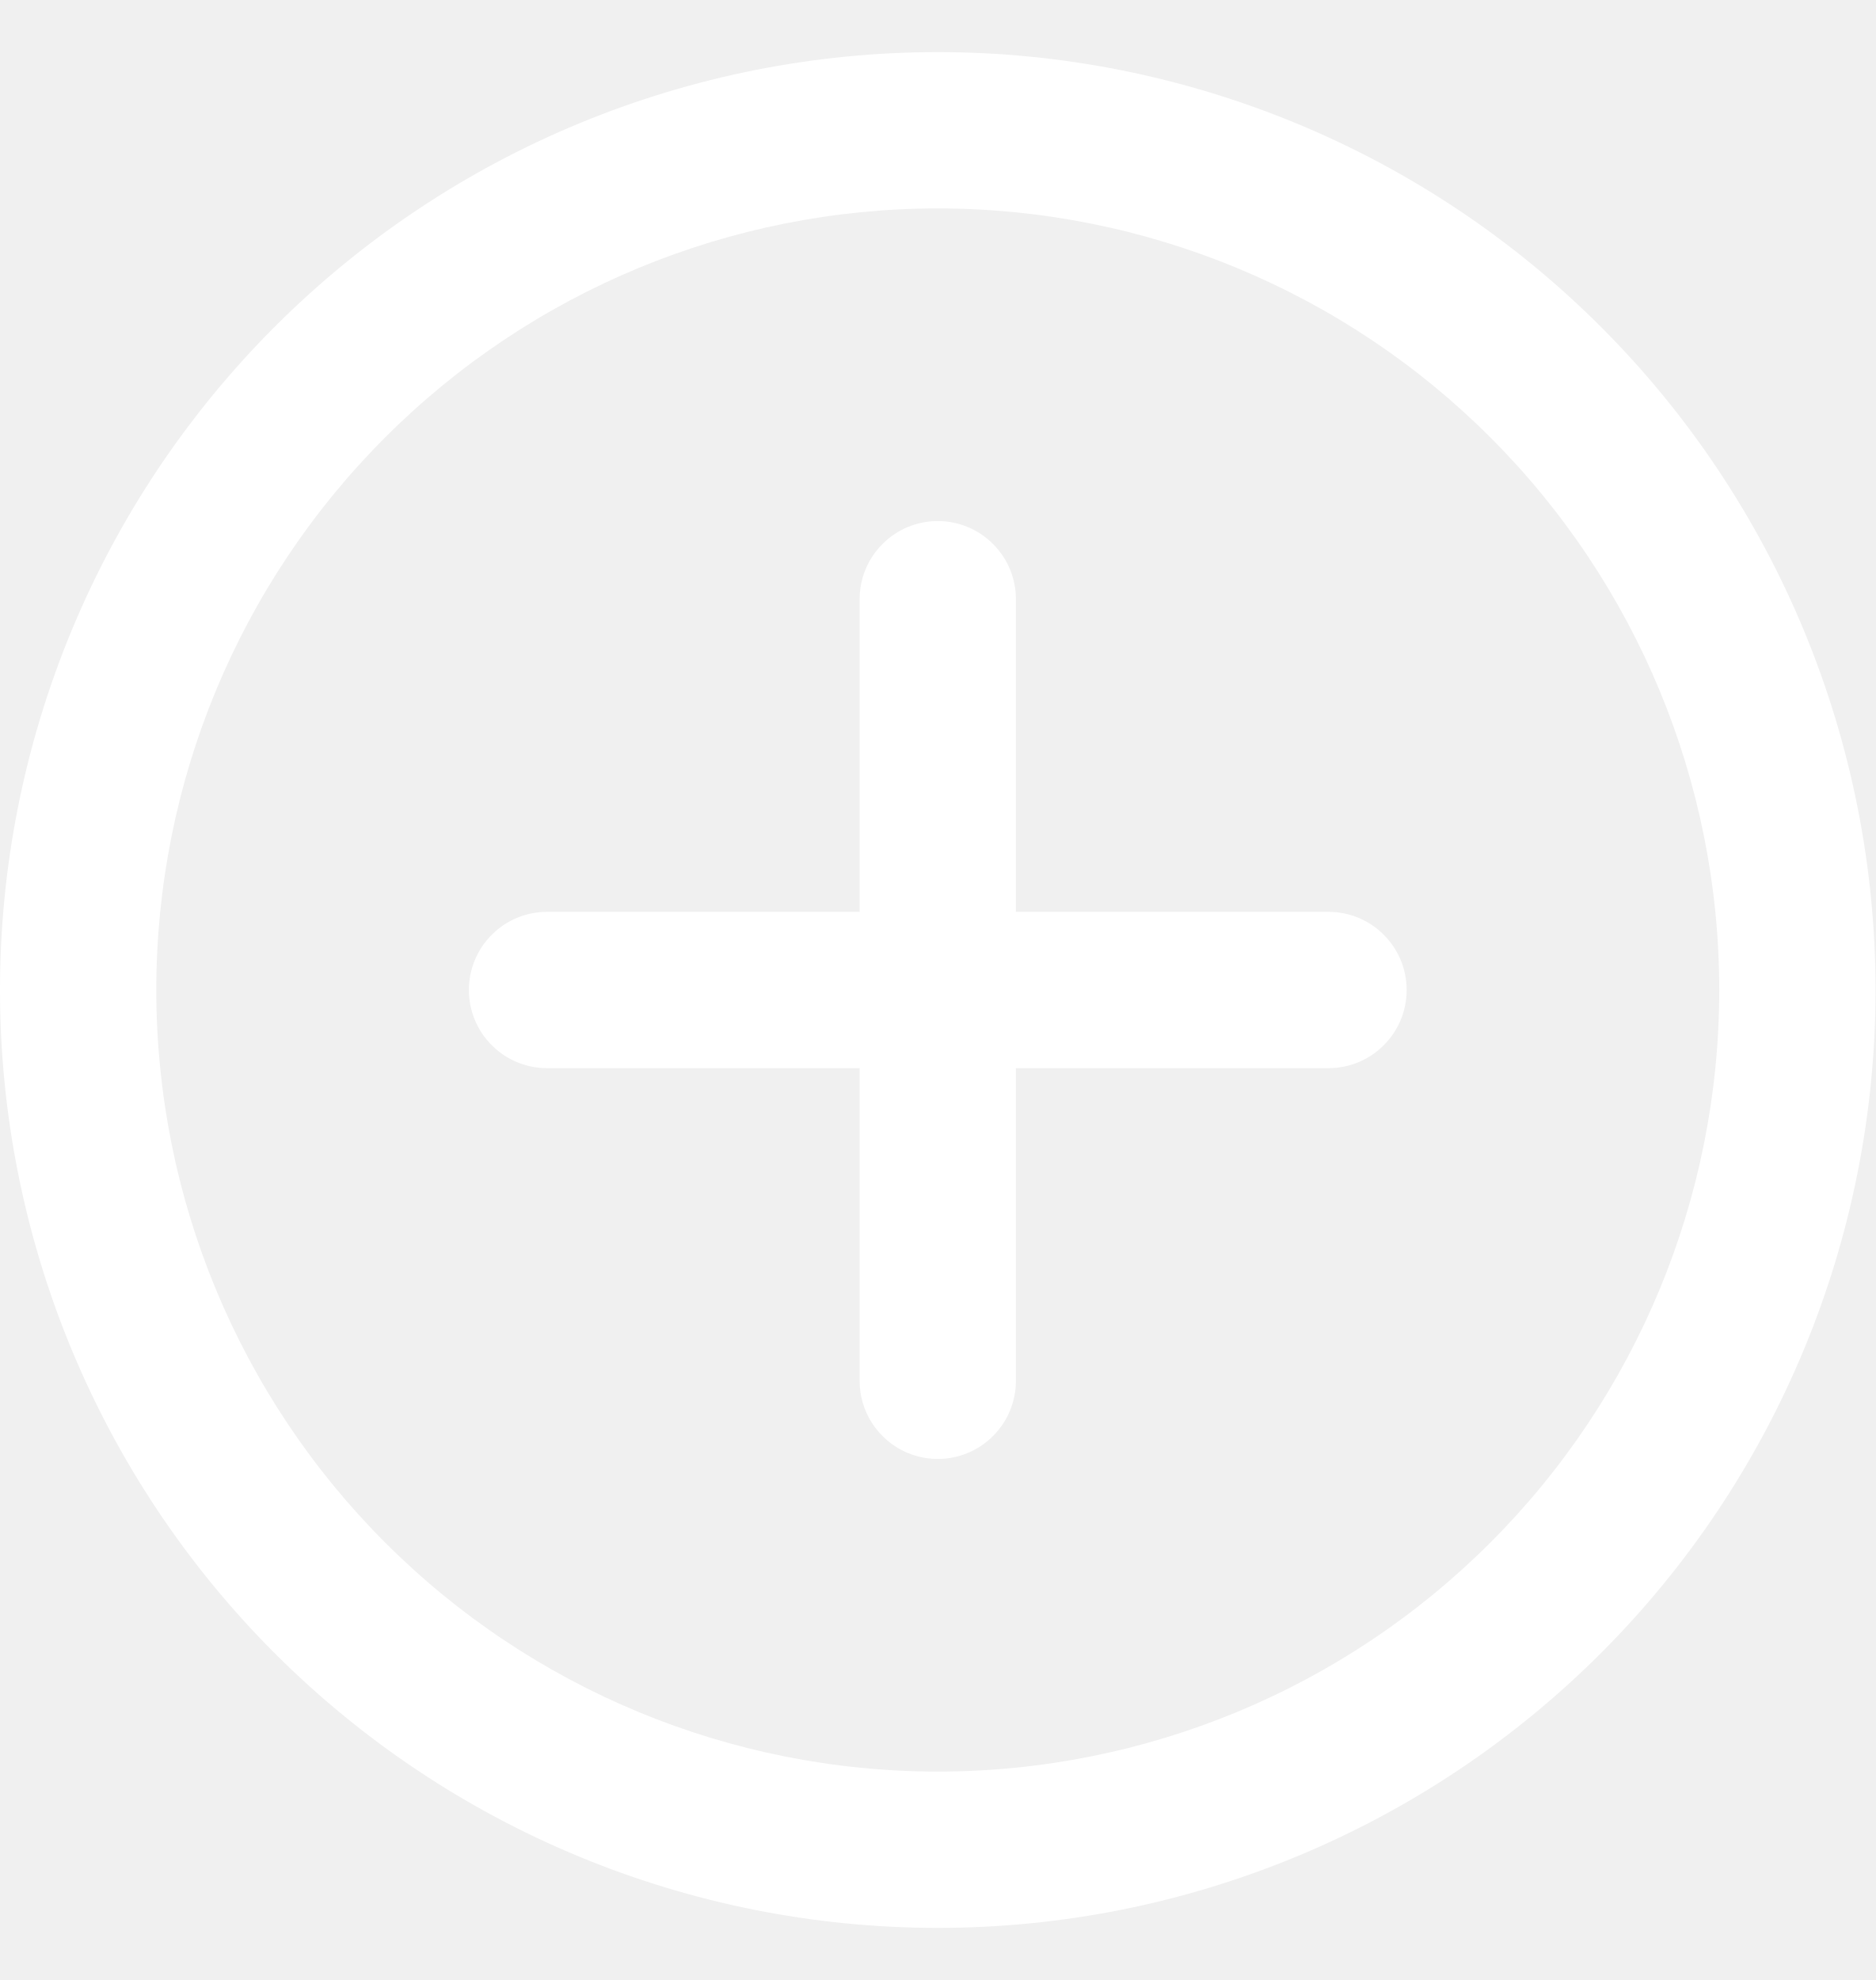
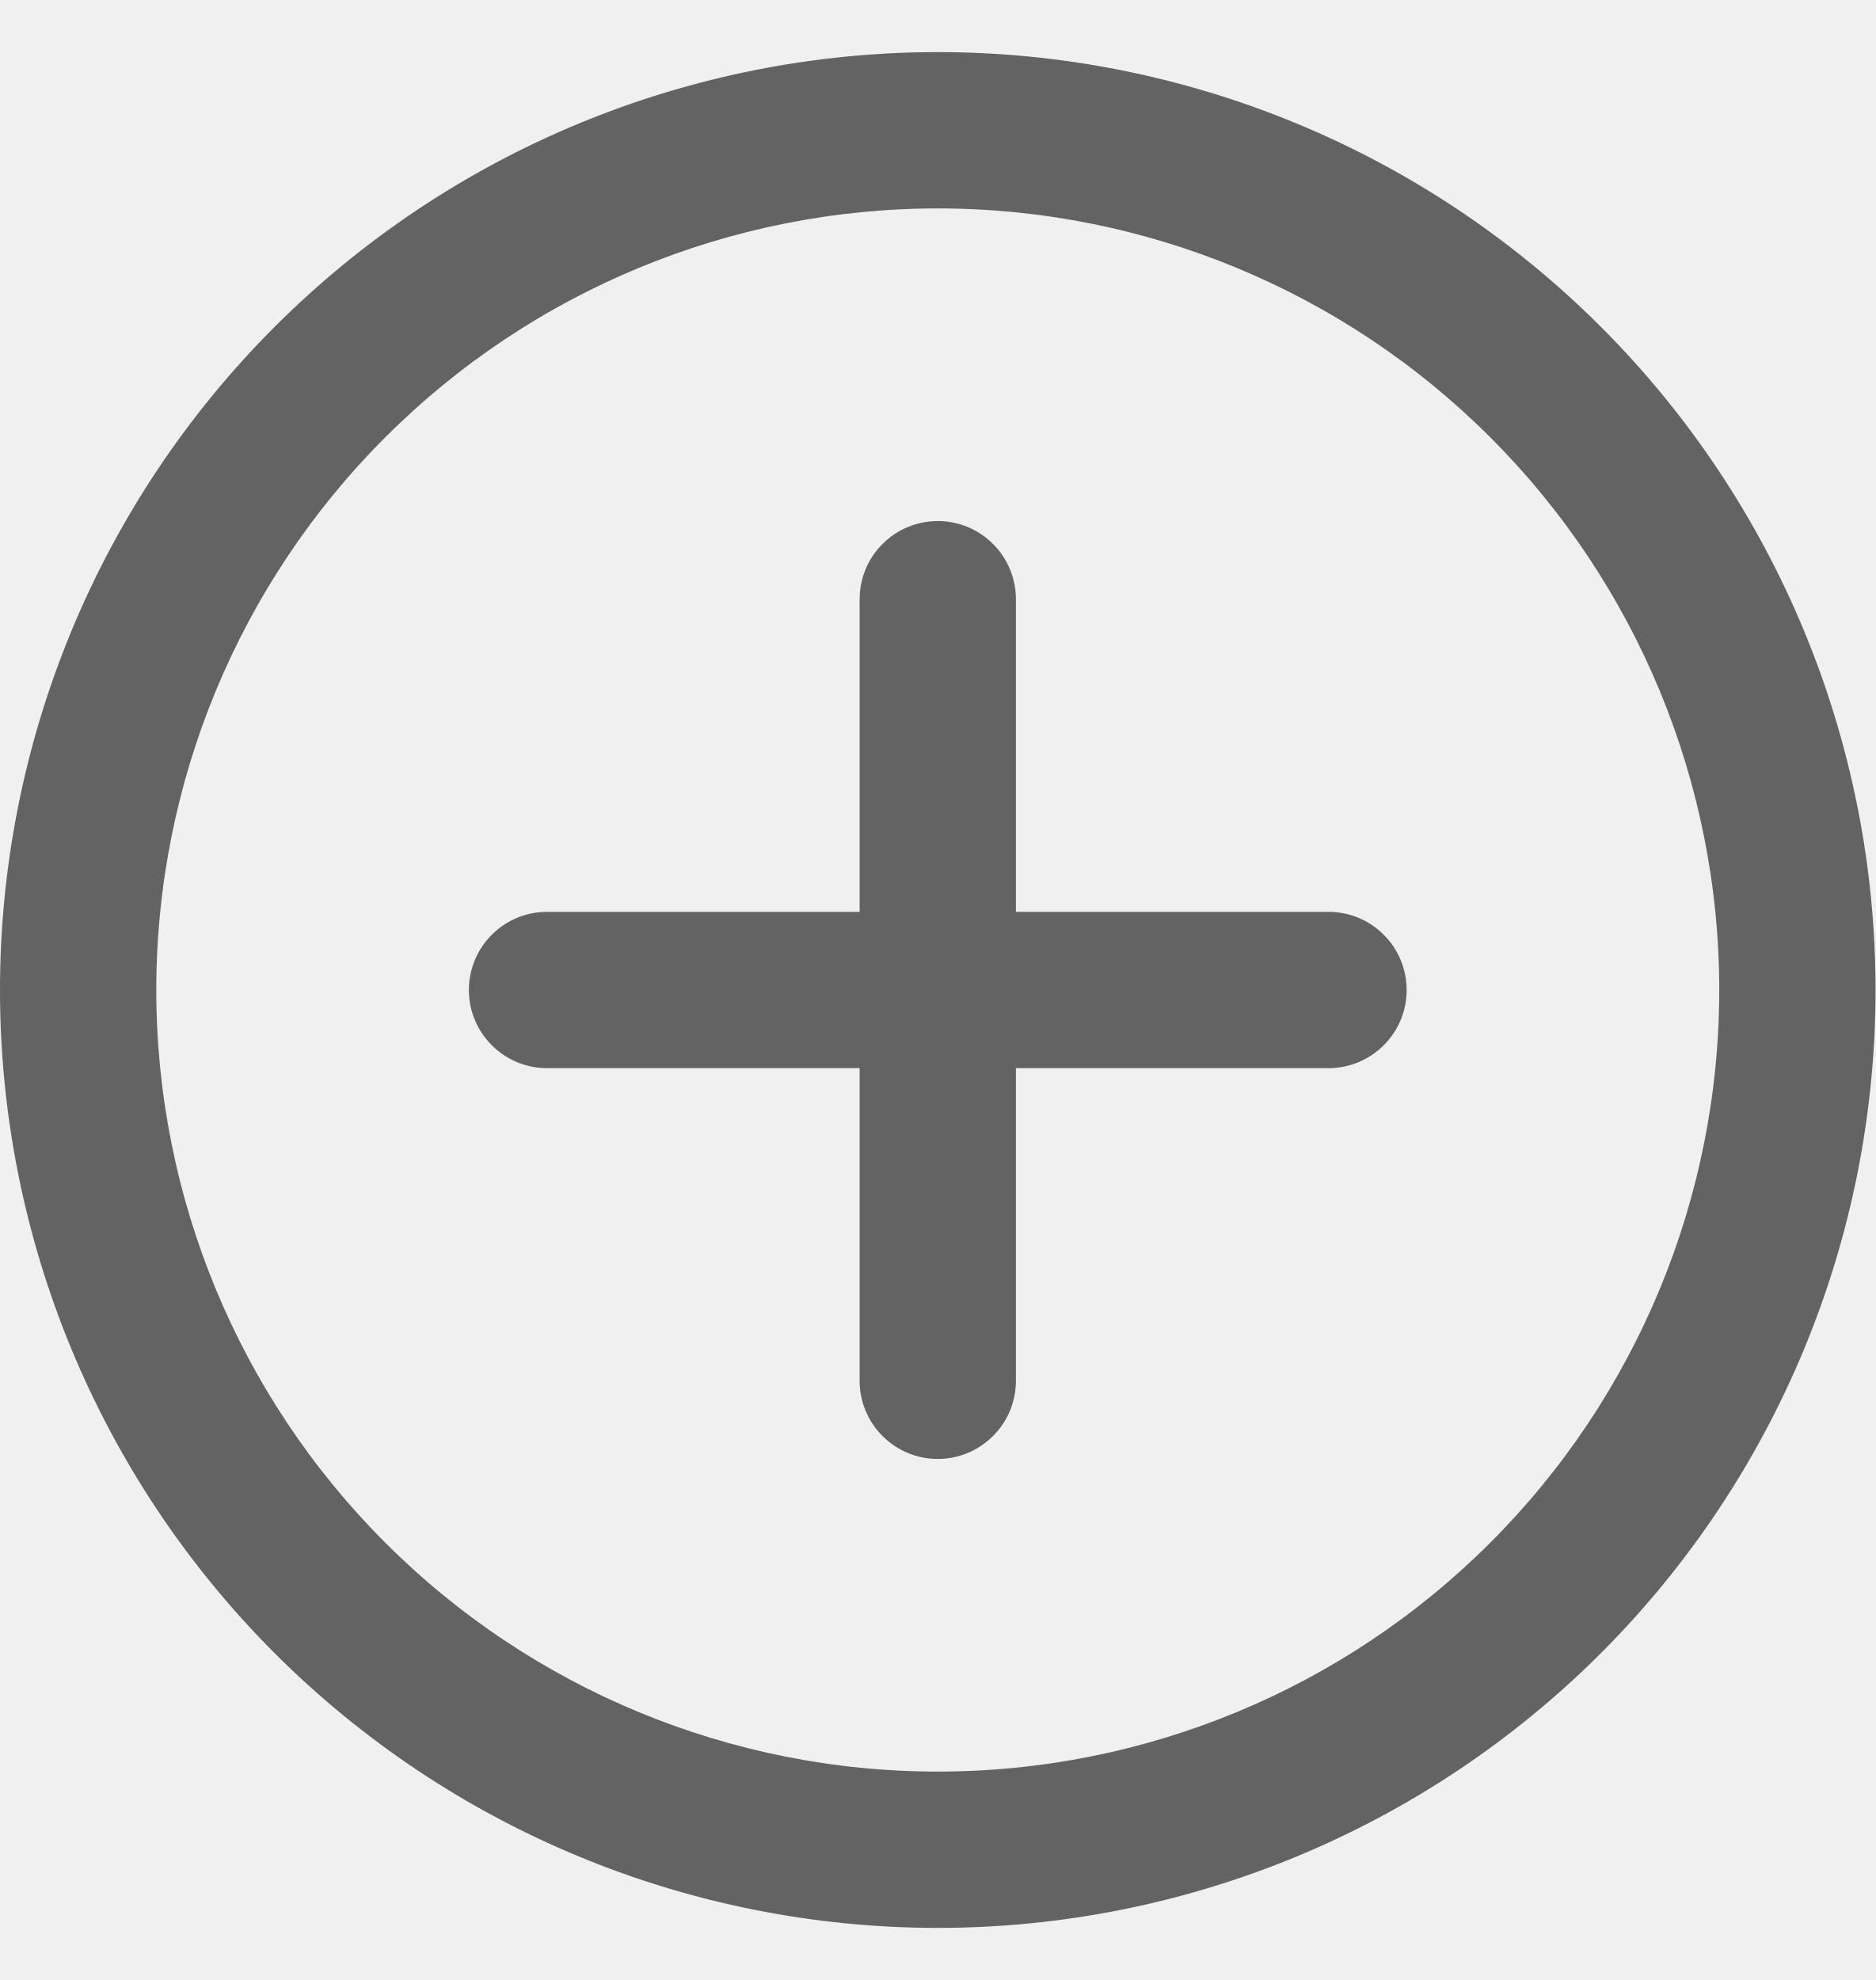
<svg xmlns="http://www.w3.org/2000/svg" width="18" height="19" viewBox="0 0 18 19" fill="none">
-   <path d="M9 5C9.199 5 9.39 5.079 9.53 5.22C9.671 5.36 9.75 5.551 9.75 5.75V8.75H12.75C12.949 8.75 13.14 8.829 13.28 8.97C13.421 9.11 13.5 9.301 13.5 9.5C13.5 9.699 13.421 9.89 13.28 10.03C13.14 10.171 12.949 10.25 12.75 10.25H9.75V13.25C9.75 13.449 9.671 13.64 9.53 13.78C9.39 13.921 9.199 14 9 14C8.801 14 8.61 13.921 8.47 13.78C8.329 13.64 8.25 13.449 8.25 13.25V10.25H5.25C5.051 10.25 4.86 10.171 4.72 10.03C4.579 9.89 4.5 9.699 4.5 9.5C4.5 9.301 4.579 9.11 4.72 8.97C4.86 8.829 5.051 8.75 5.25 8.75H8.25V5.75C8.25 5.551 8.329 5.36 8.47 5.22C8.61 5.079 8.801 5 9 5Z" fill="white" />
-   <path d="M0 9.5C-1.76116e-08 8.318 0.233 7.148 0.685 6.056C1.137 4.964 1.8 3.972 2.636 3.136C3.472 2.3 4.464 1.637 5.556 1.185C6.648 0.733 7.818 0.5 9 0.5C10.182 0.5 11.352 0.733 12.444 1.185C13.536 1.637 14.528 2.3 15.364 3.136C16.2 3.972 16.863 4.964 17.315 6.056C17.767 7.148 18 8.318 18 9.5C18 11.887 17.052 14.176 15.364 15.864C13.676 17.552 11.387 18.5 9 18.5C6.613 18.5 4.324 17.552 2.636 15.864C0.948 14.176 3.55683e-08 11.887 0 9.5ZM9 2C7.011 2 5.103 2.79 3.697 4.197C2.29 5.603 1.5 7.511 1.5 9.5C1.5 11.489 2.29 13.397 3.697 14.803C5.103 16.21 7.011 17 9 17C10.989 17 12.897 16.21 14.303 14.803C15.71 13.397 16.5 11.489 16.5 9.5C16.5 7.511 15.71 5.603 14.303 4.197C12.897 2.79 10.989 2 9 2Z" fill="white" />
+   <path d="M9 5C9.199 5 9.39 5.079 9.53 5.22C9.671 5.36 9.75 5.551 9.75 5.75V8.75H12.75C12.949 8.75 13.14 8.829 13.28 8.97C13.421 9.11 13.5 9.301 13.5 9.5C13.5 9.699 13.421 9.89 13.28 10.03C13.14 10.171 12.949 10.25 12.75 10.25H9.75V13.25C9.75 13.449 9.671 13.64 9.53 13.78C9.39 13.921 9.199 14 9 14C8.801 14 8.61 13.921 8.47 13.78C8.329 13.64 8.25 13.449 8.25 13.25V10.25H5.25C5.051 10.25 4.86 10.171 4.72 10.03C4.579 9.89 4.5 9.699 4.5 9.5C4.5 9.301 4.579 9.11 4.72 8.97C4.86 8.829 5.051 8.75 5.25 8.75H8.25V5.75C8.25 5.551 8.329 5.36 8.47 5.22C8.61 5.079 8.801 5 9 5Z" fill="#646363" />
+   <path d="M0 9.5C-1.76116e-08 8.318 0.233 7.148 0.685 6.056C1.137 4.964 1.8 3.972 2.636 3.136C3.472 2.3 4.464 1.637 5.556 1.185C6.648 0.733 7.818 0.5 9 0.5C10.182 0.5 11.352 0.733 12.444 1.185C13.536 1.637 14.528 2.3 15.364 3.136C16.2 3.972 16.863 4.964 17.315 6.056C17.767 7.148 18 8.318 18 9.5C18 11.887 17.052 14.176 15.364 15.864C13.676 17.552 11.387 18.5 9 18.5C6.613 18.5 4.324 17.552 2.636 15.864C0.948 14.176 3.55683e-08 11.887 0 9.5ZM9 2C7.011 2 5.103 2.79 3.697 4.197C2.29 5.603 1.5 7.511 1.5 9.5C1.5 11.489 2.29 13.397 3.697 14.803C5.103 16.21 7.011 17 9 17C10.989 17 12.897 16.21 14.303 14.803C15.71 13.397 16.5 11.489 16.5 9.5C16.5 7.511 15.71 5.603 14.303 4.197C12.897 2.79 10.989 2 9 2Z" fill="#646363" />
</svg>
